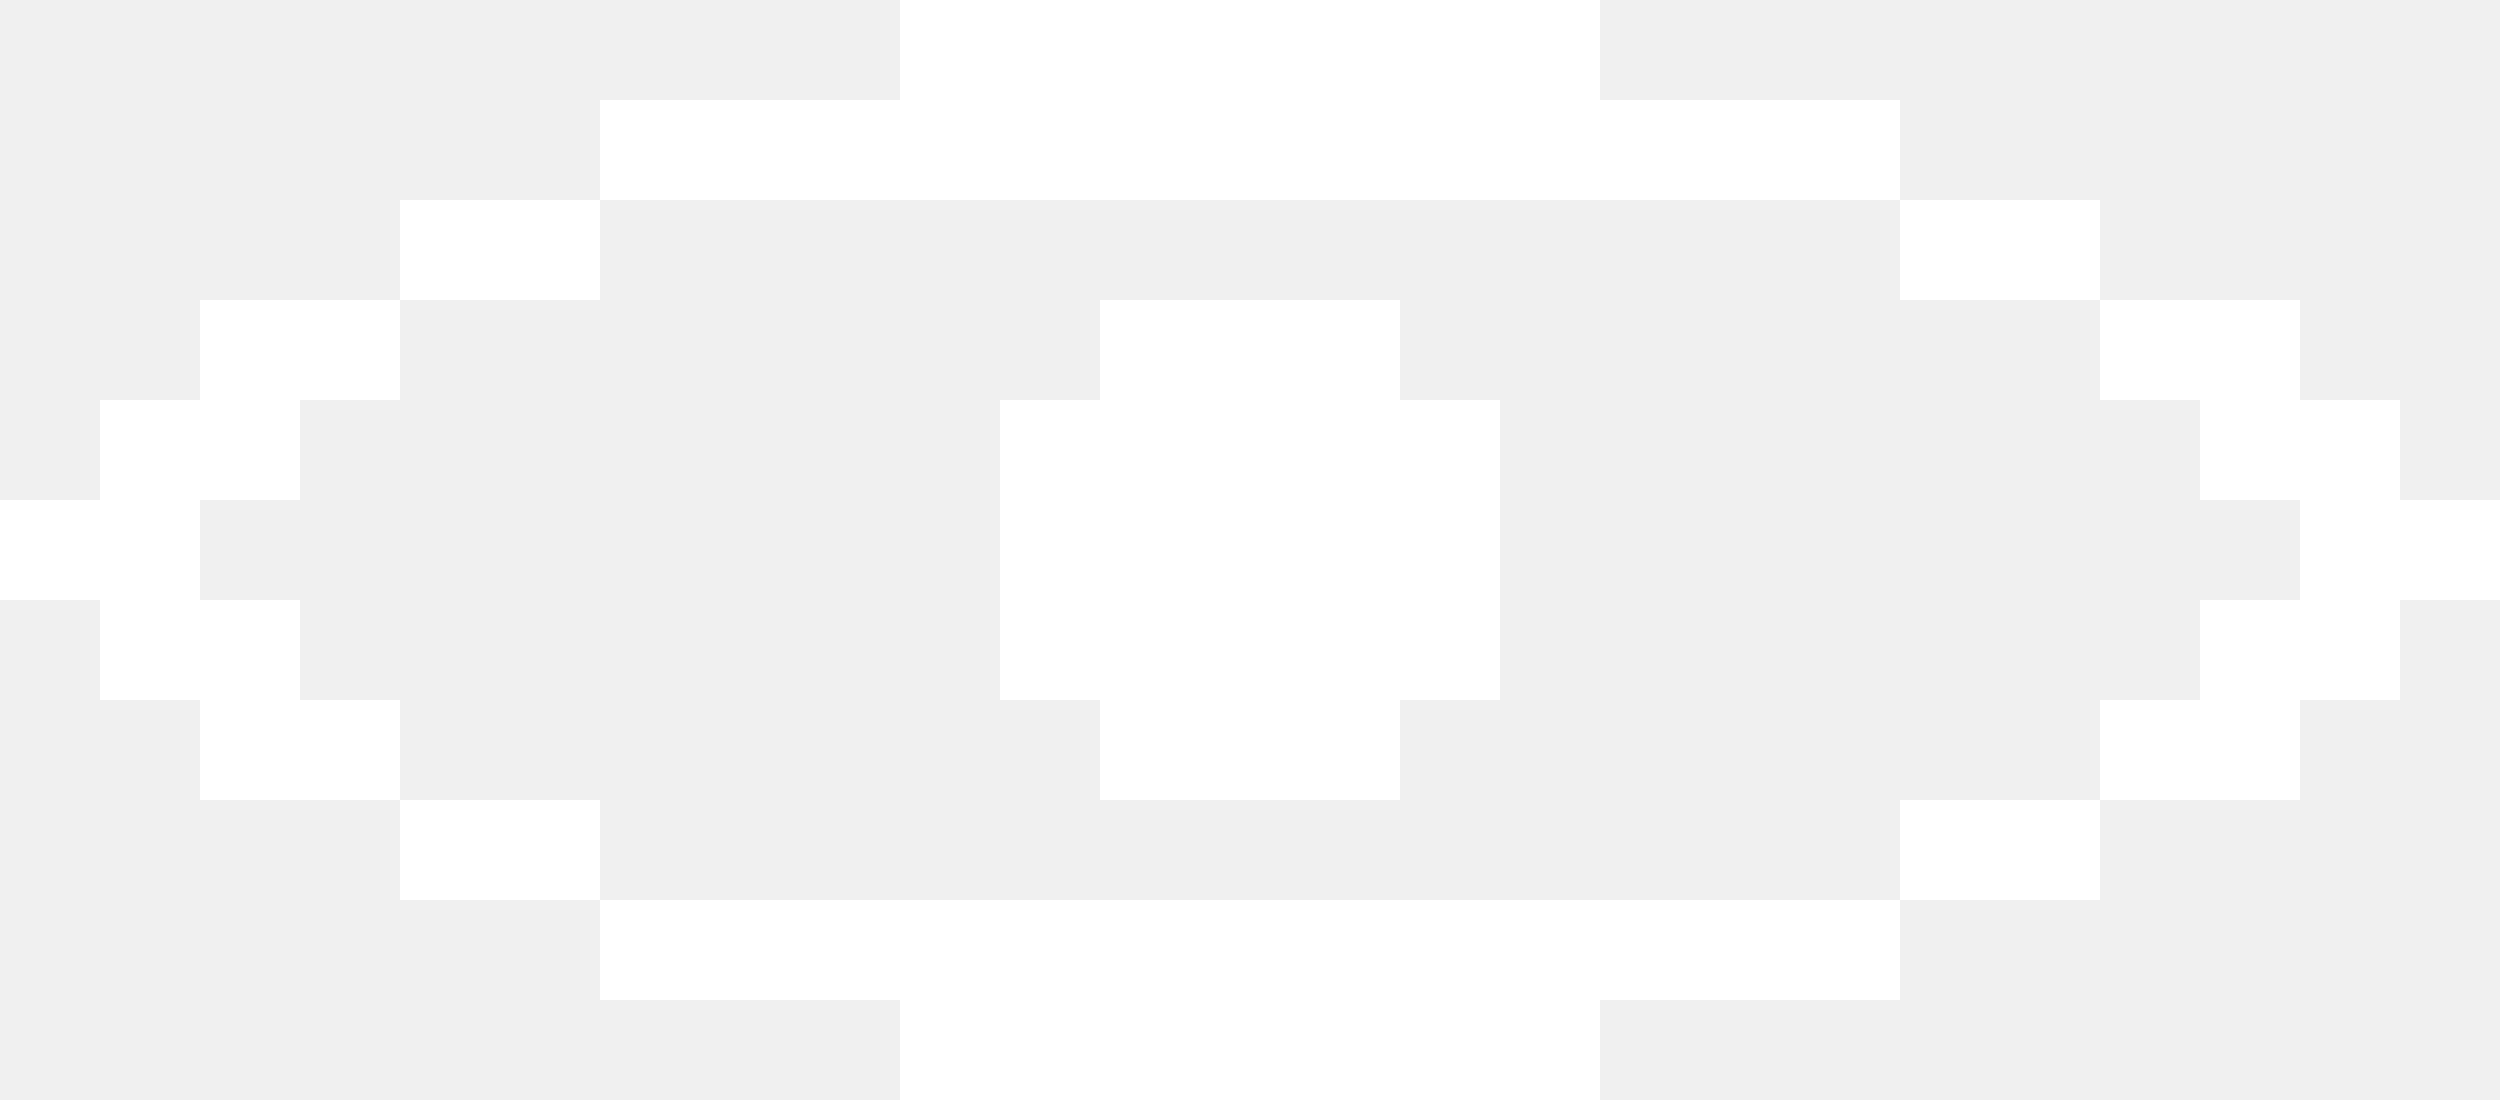
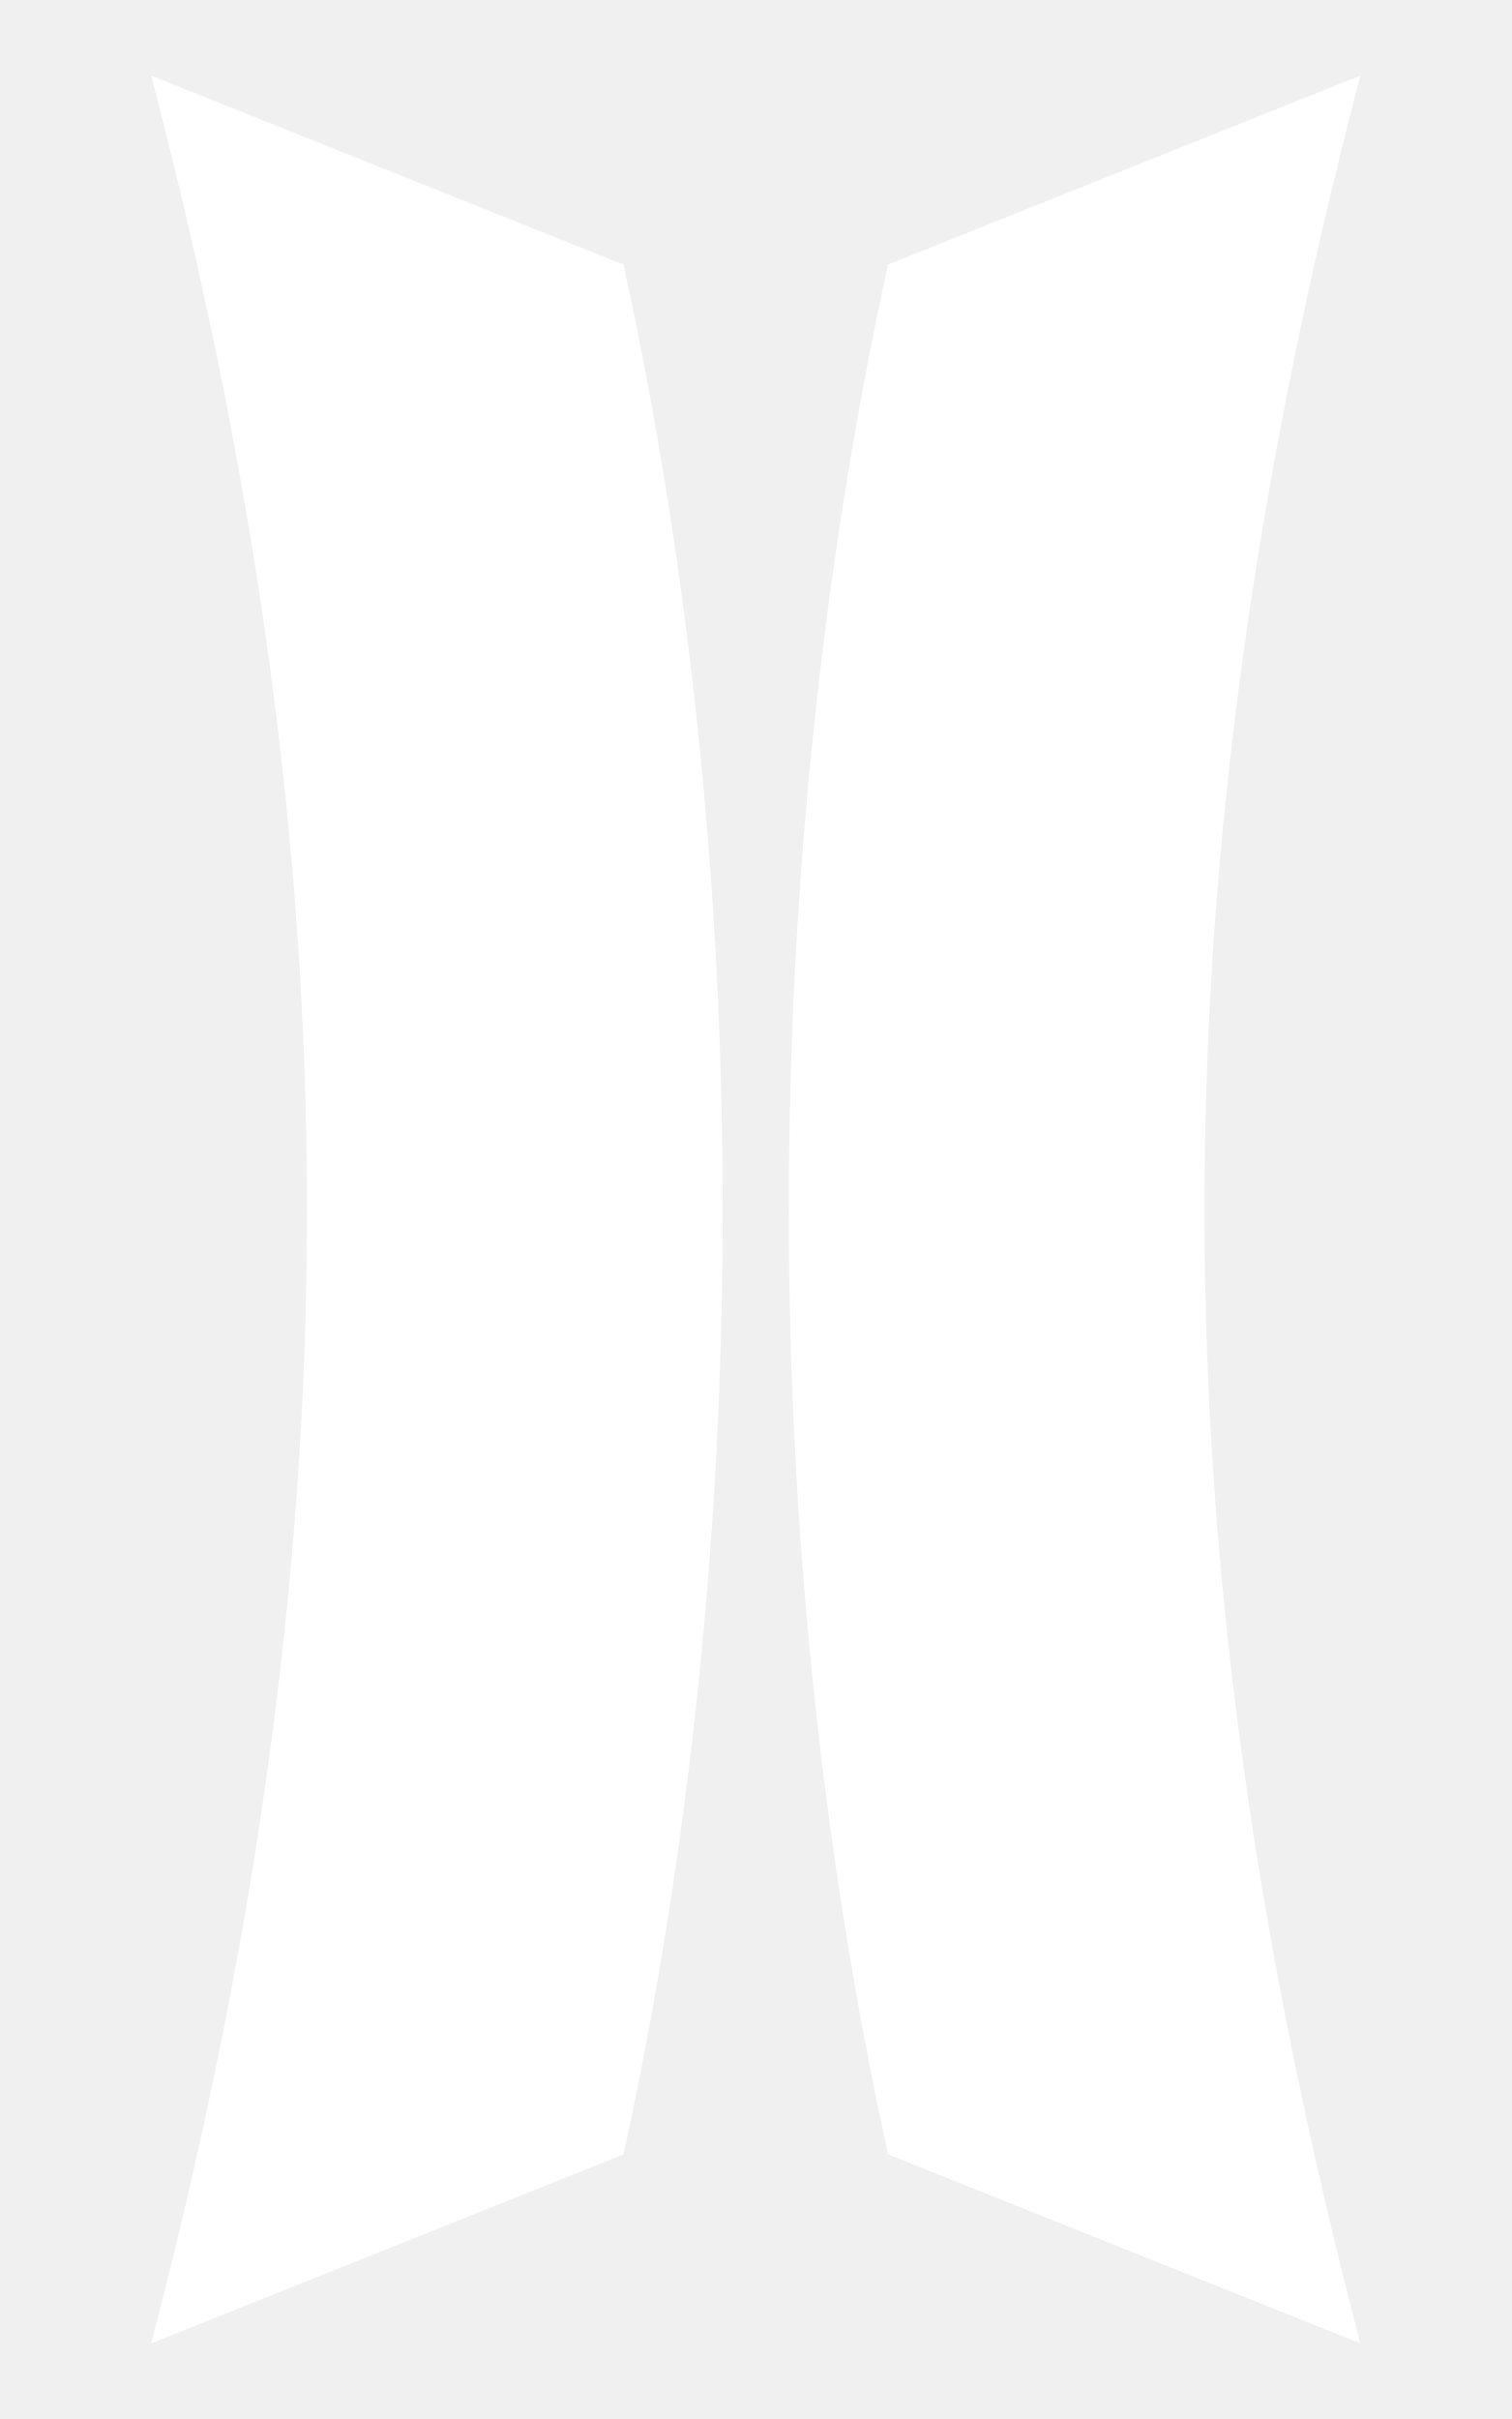
- <svg xmlns="http://www.w3.org/2000/svg" viewBox="0 0 25 11" width="100" height="44" shape-rendering="crispEdges">
-   <path fill="#ffffff" d="M9 0h7v2h-7zM6 1h3v1h-3zM16 1h3v1h-3zM4 2h2v1h-2zM19 2h2v1h-2zM2 3h2v1h-2zM11 3h3v5h-3zM21 3h2v1h-2zM1 4h2v1h-2zM10 4h1v3h-1zM14 4h1v3h-1zM22 4h2v1h-2zM0 5h2v1h-2zM23 5h2v1h-2zM1 6h2v1h-2zM22 6h2v1h-2zM2 7h2v1h-2zM21 7h2v1h-2zM4 8h2v1h-2zM19 8h2v1h-2zM6 9h13v1h-13zM9 10h7v1h-7z" />
+ <svg xmlns="http://www.w3.org/2000/svg" viewBox="0 0 80 128" width="80" height="128">
+   <path fill="#ffffff" d="M8 4L33 14C40 46 40 82 33 114L8 124C19 82 19 46 8 4ZM72 4L47 14C40 46 40 82 47 114L72 124C61 82 61 46 72 4Z" />
</svg>
